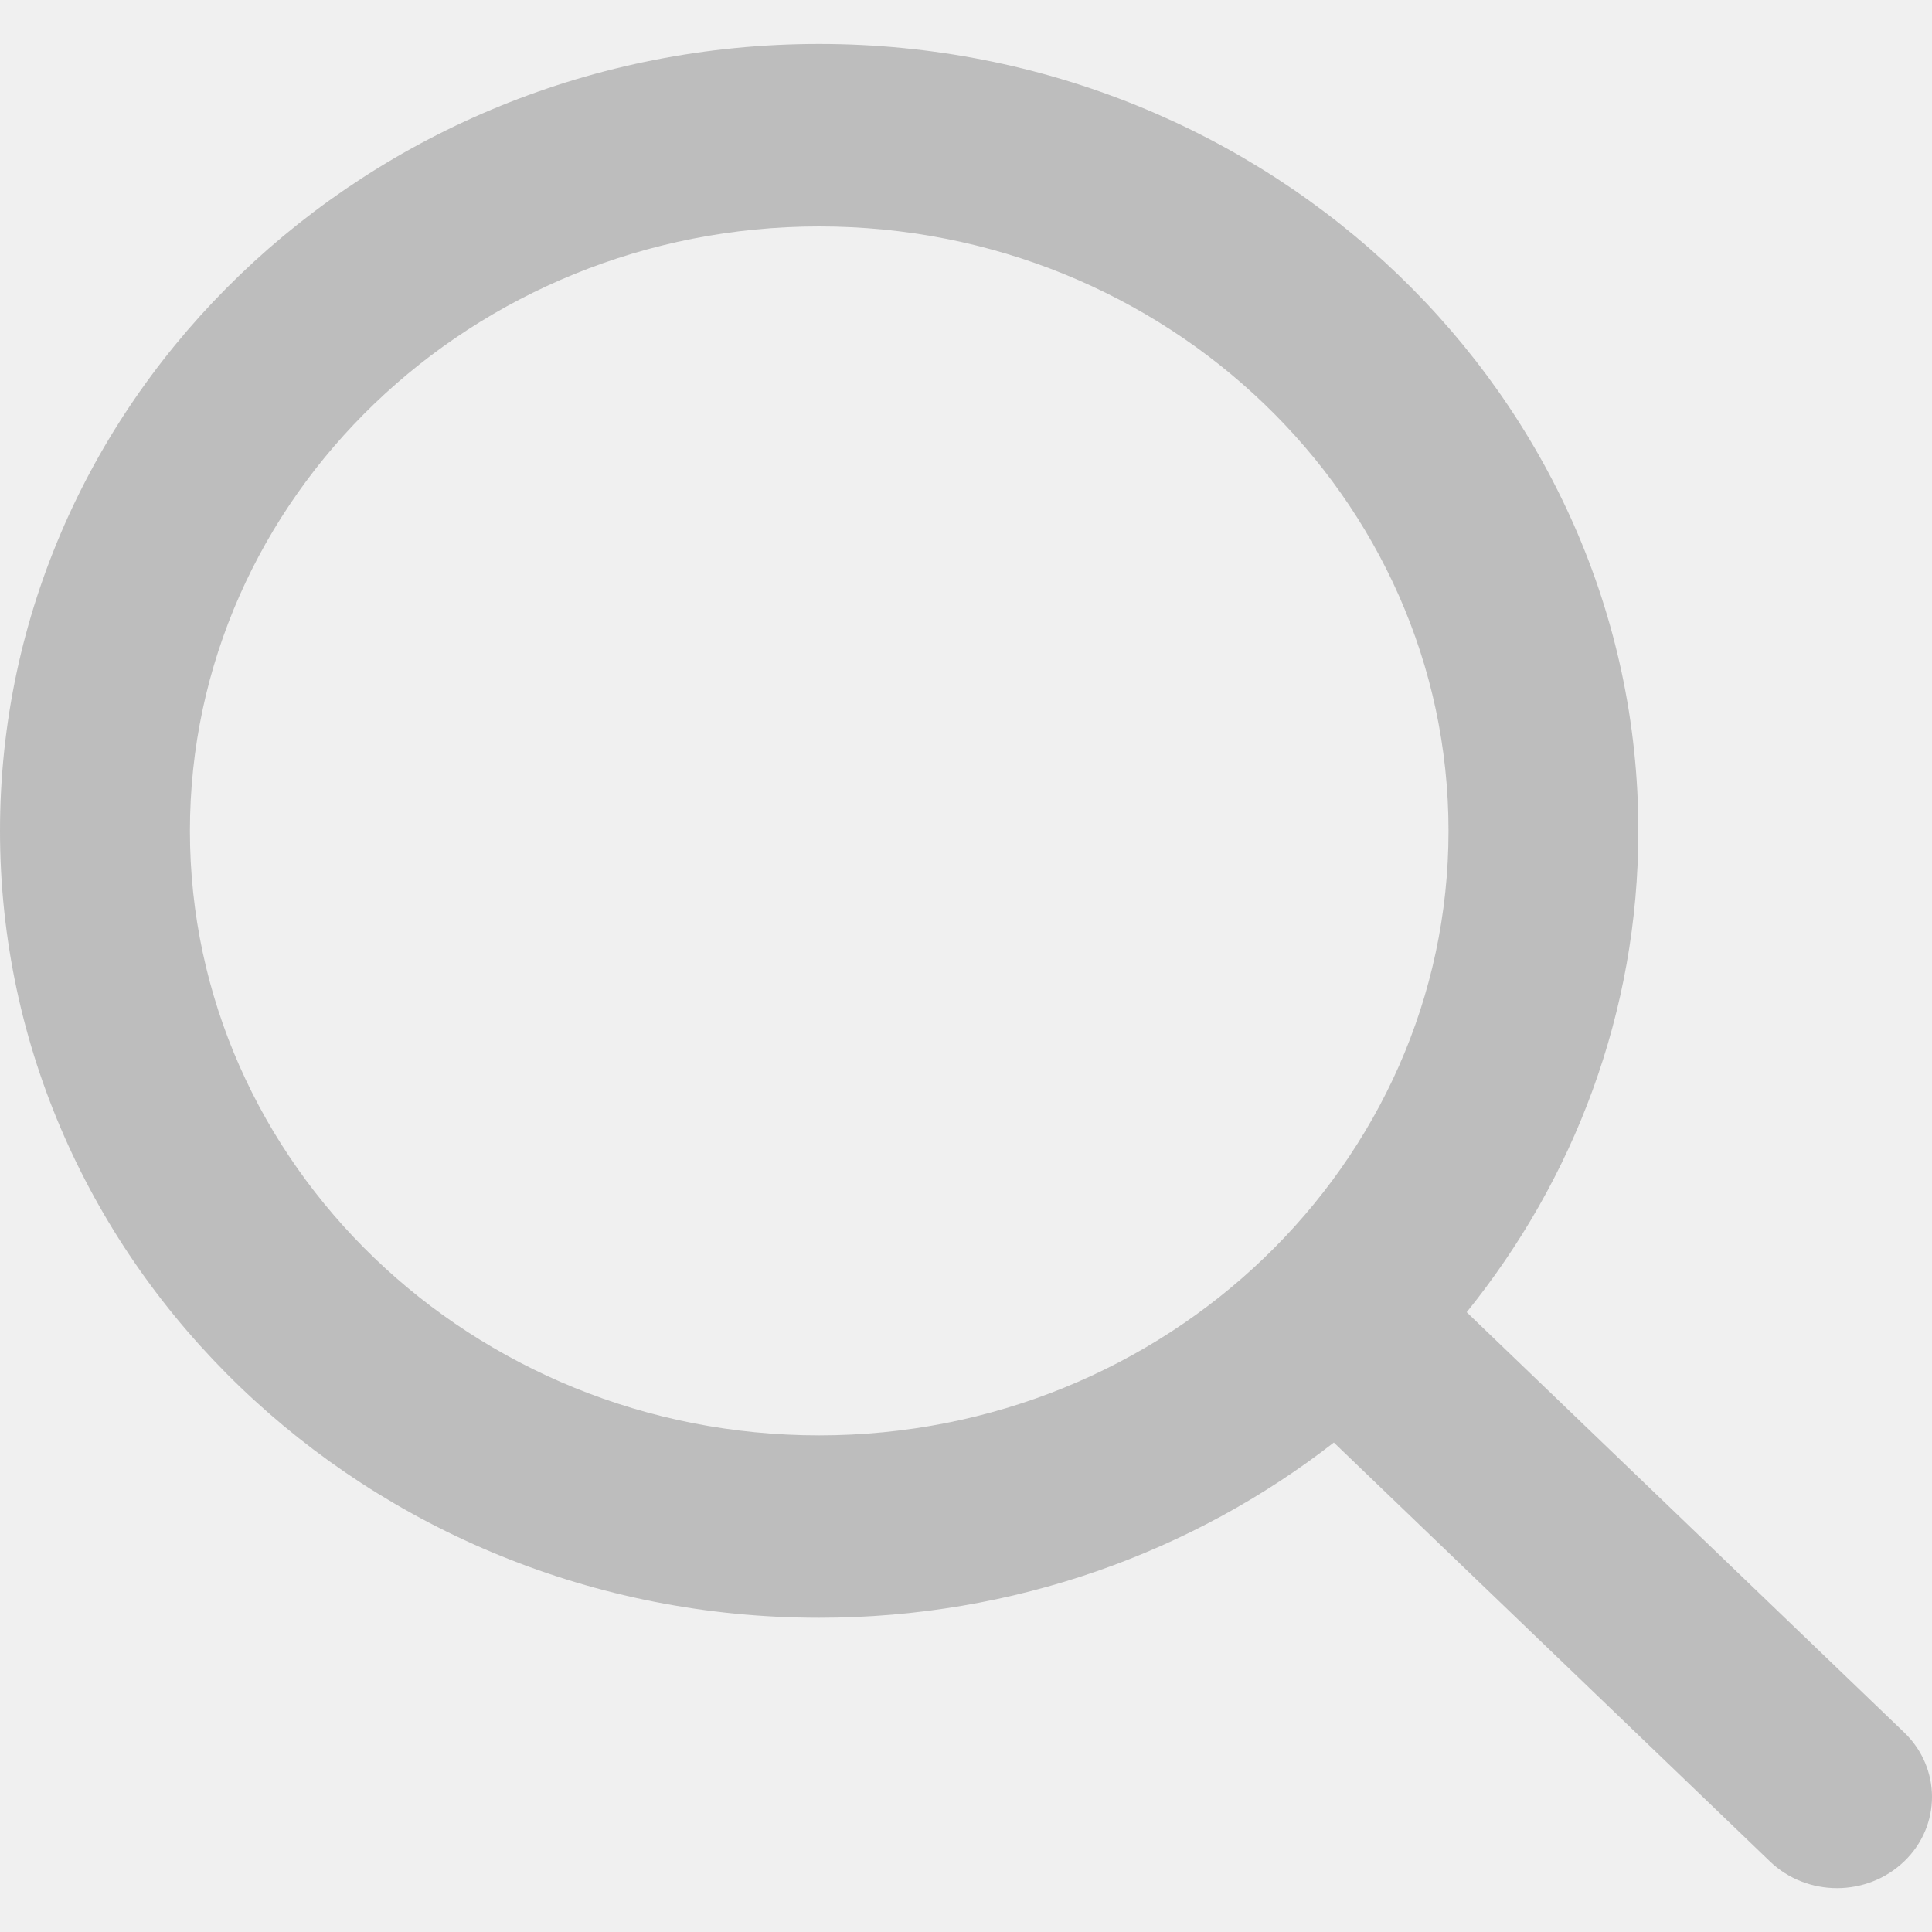
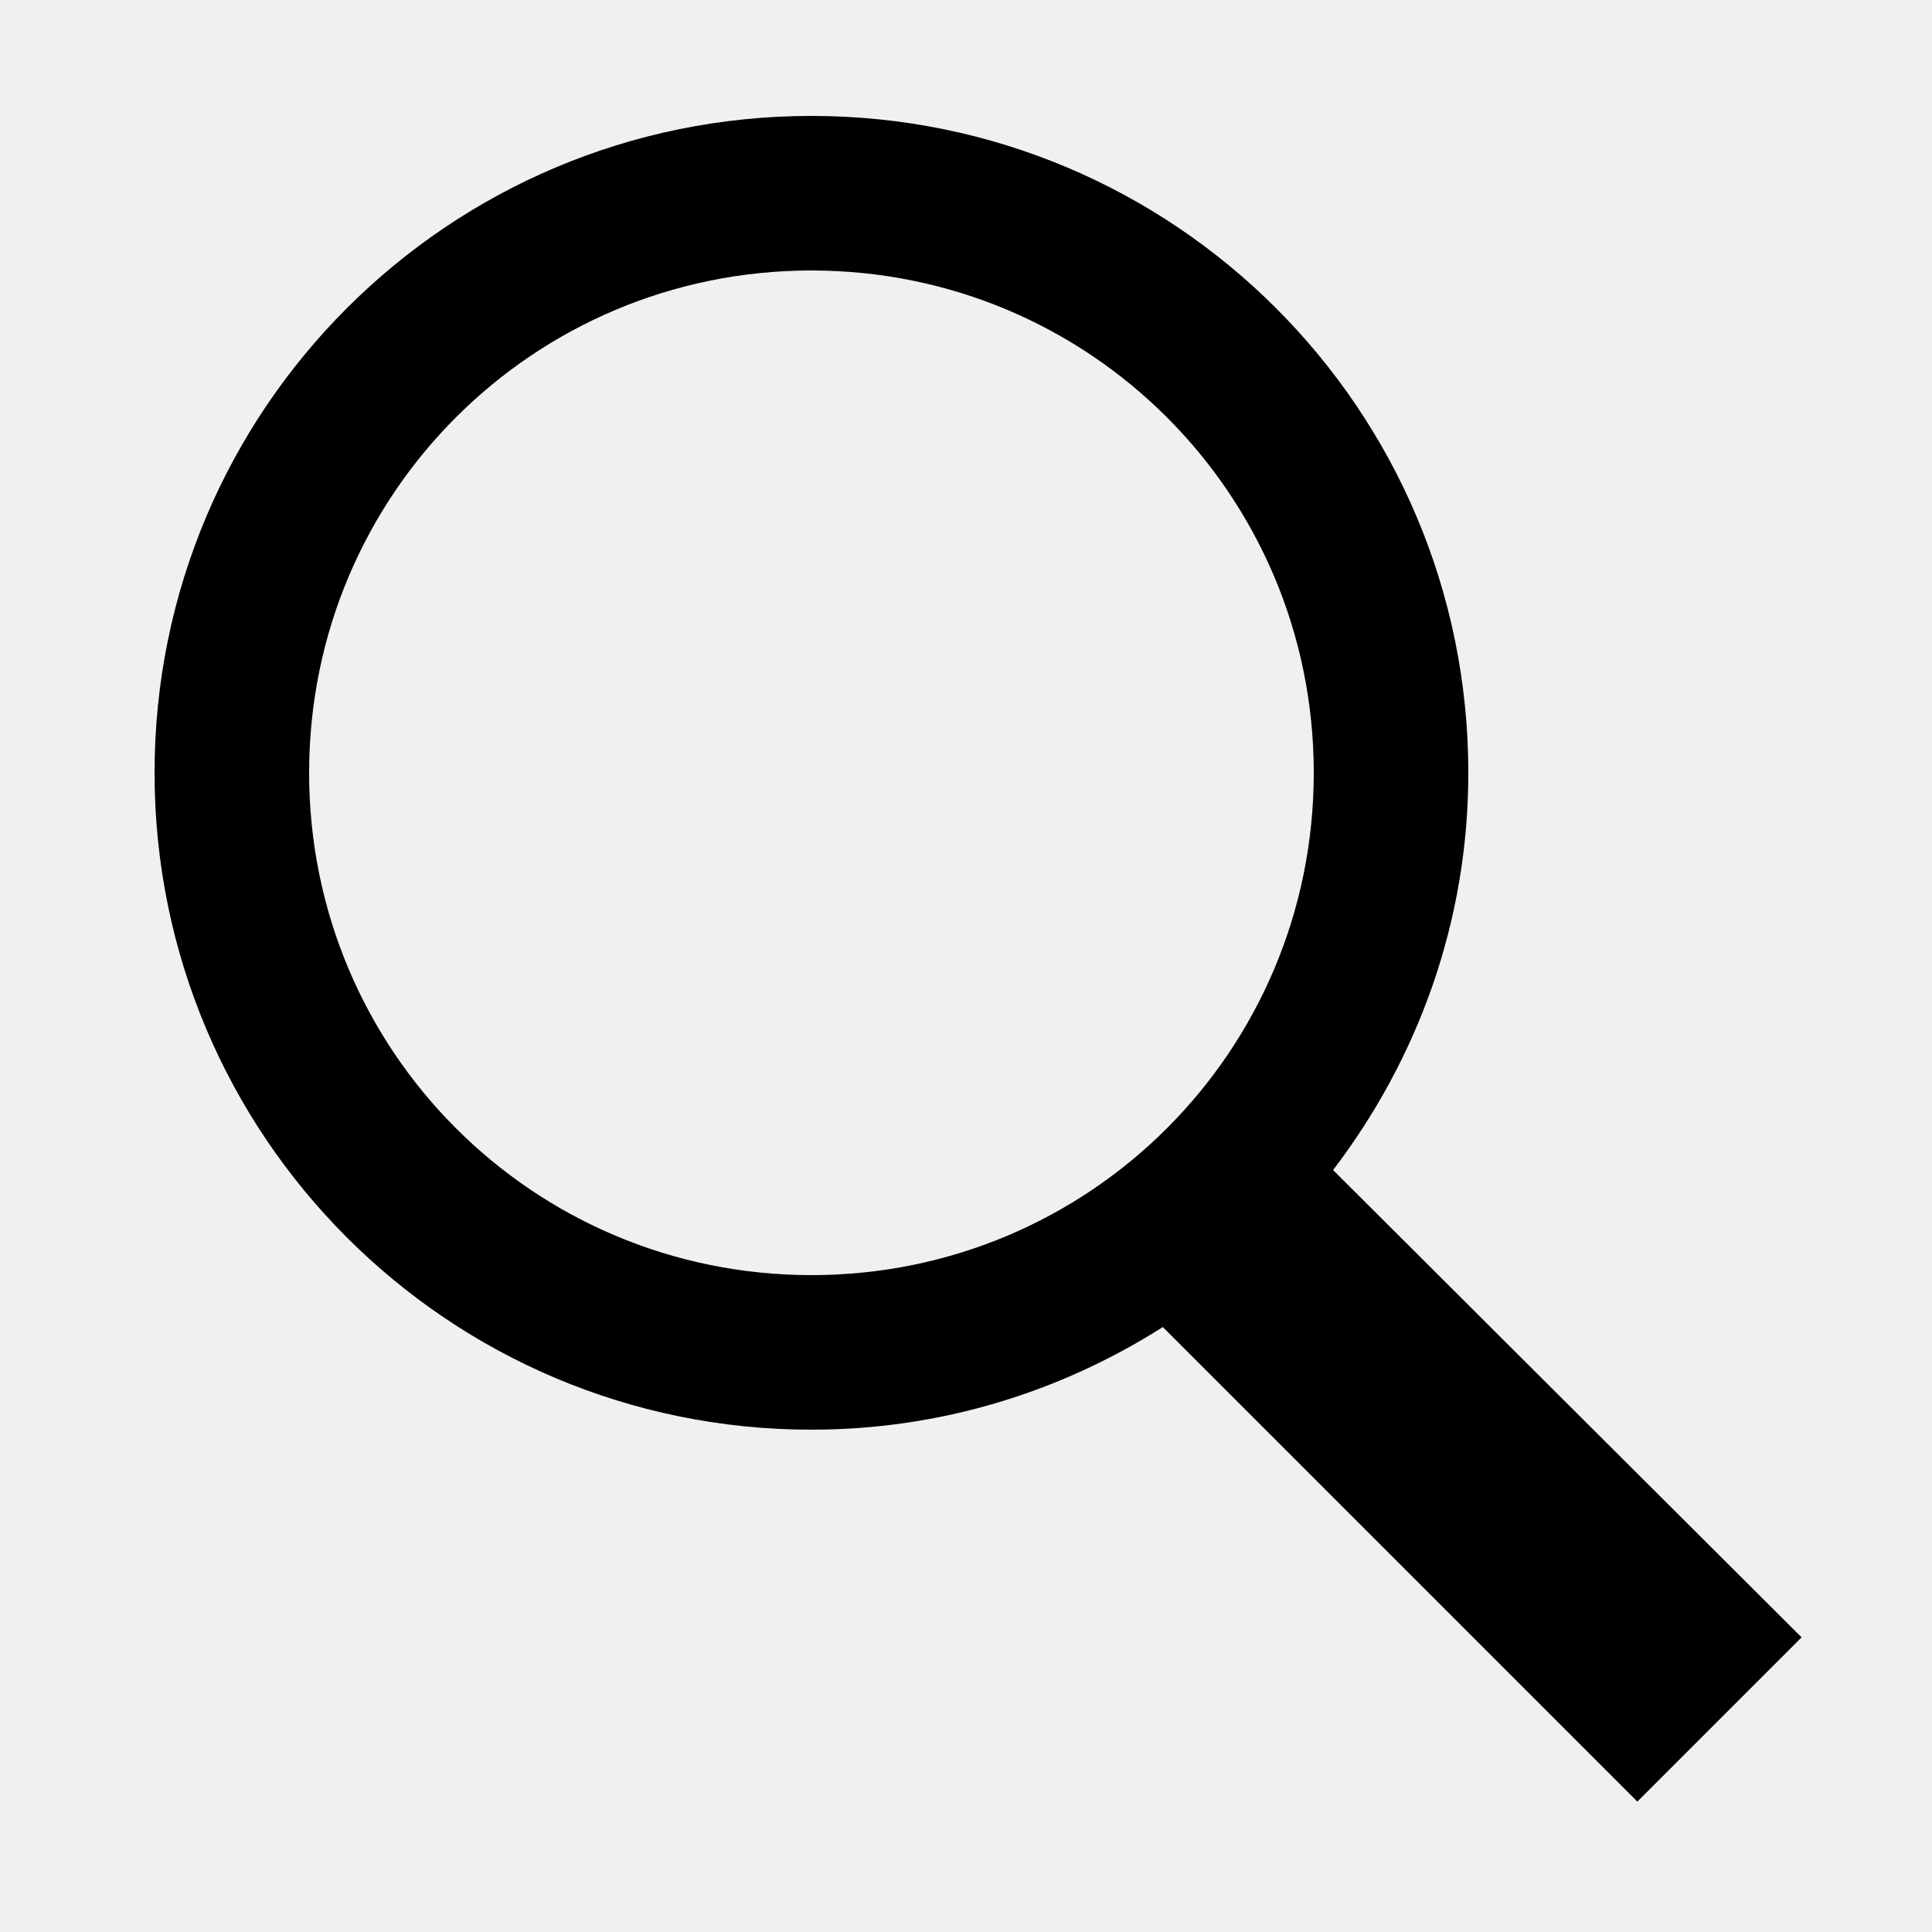
- <svg xmlns="http://www.w3.org/2000/svg" width="20" height="20" viewBox="0 0 20 20" fill="none">
-   <g clip-path="url(#clip0_24_36)">
-     <path d="M19.712 17.934L15.183 13.584C16.296 12.205 16.96 10.477 16.96 8.601C16.96 4.109 13.156 0.455 8.48 0.455C3.804 0.454 0 4.108 0 8.601C0 13.093 3.804 16.747 8.48 16.747C10.497 16.747 12.351 16.067 13.808 14.933L18.322 19.269C18.513 19.453 18.765 19.546 19.017 19.546C19.269 19.546 19.52 19.453 19.712 19.269C20.096 18.9 20.096 18.303 19.712 17.934ZM1.966 8.601C1.966 5.151 4.889 2.344 8.48 2.344C12.072 2.344 14.995 5.151 14.995 8.601C14.995 12.051 12.072 14.859 8.48 14.859C4.889 14.859 1.966 12.051 1.966 8.601Z" fill="#BDBDBD" />
-   </g>
-   <defs>
-     <clipPath id="clip0_24_36">
-       <rect width="20" height="20" fill="white" />
-     </clipPath>
-   </defs>
+ <svg xmlns="http://www.w3.org/2000/svg" fill="#000000" viewBox="0 0 50 50" width="50px" height="50px">
+   <path d="M 21 3 C 11.602 3 4 10.602 4 20 C 4 29.398 11.602 37 21 37 C 24.355 37 27.461 36.016 30.094 34.344 L 42.375 46.625 L 46.625 42.375 L 34.5 30.281 C 36.68 27.422 38 23.879 38 20 C 38 10.602 30.398 3 21 3 Z M 21 7 C 28.199 7 34 12.801 34 20 C 34 27.199 28.199 33 21 33 C 13.801 33 8 27.199 8 20 C 8 12.801 13.801 7 21 7 Z" />
</svg>
